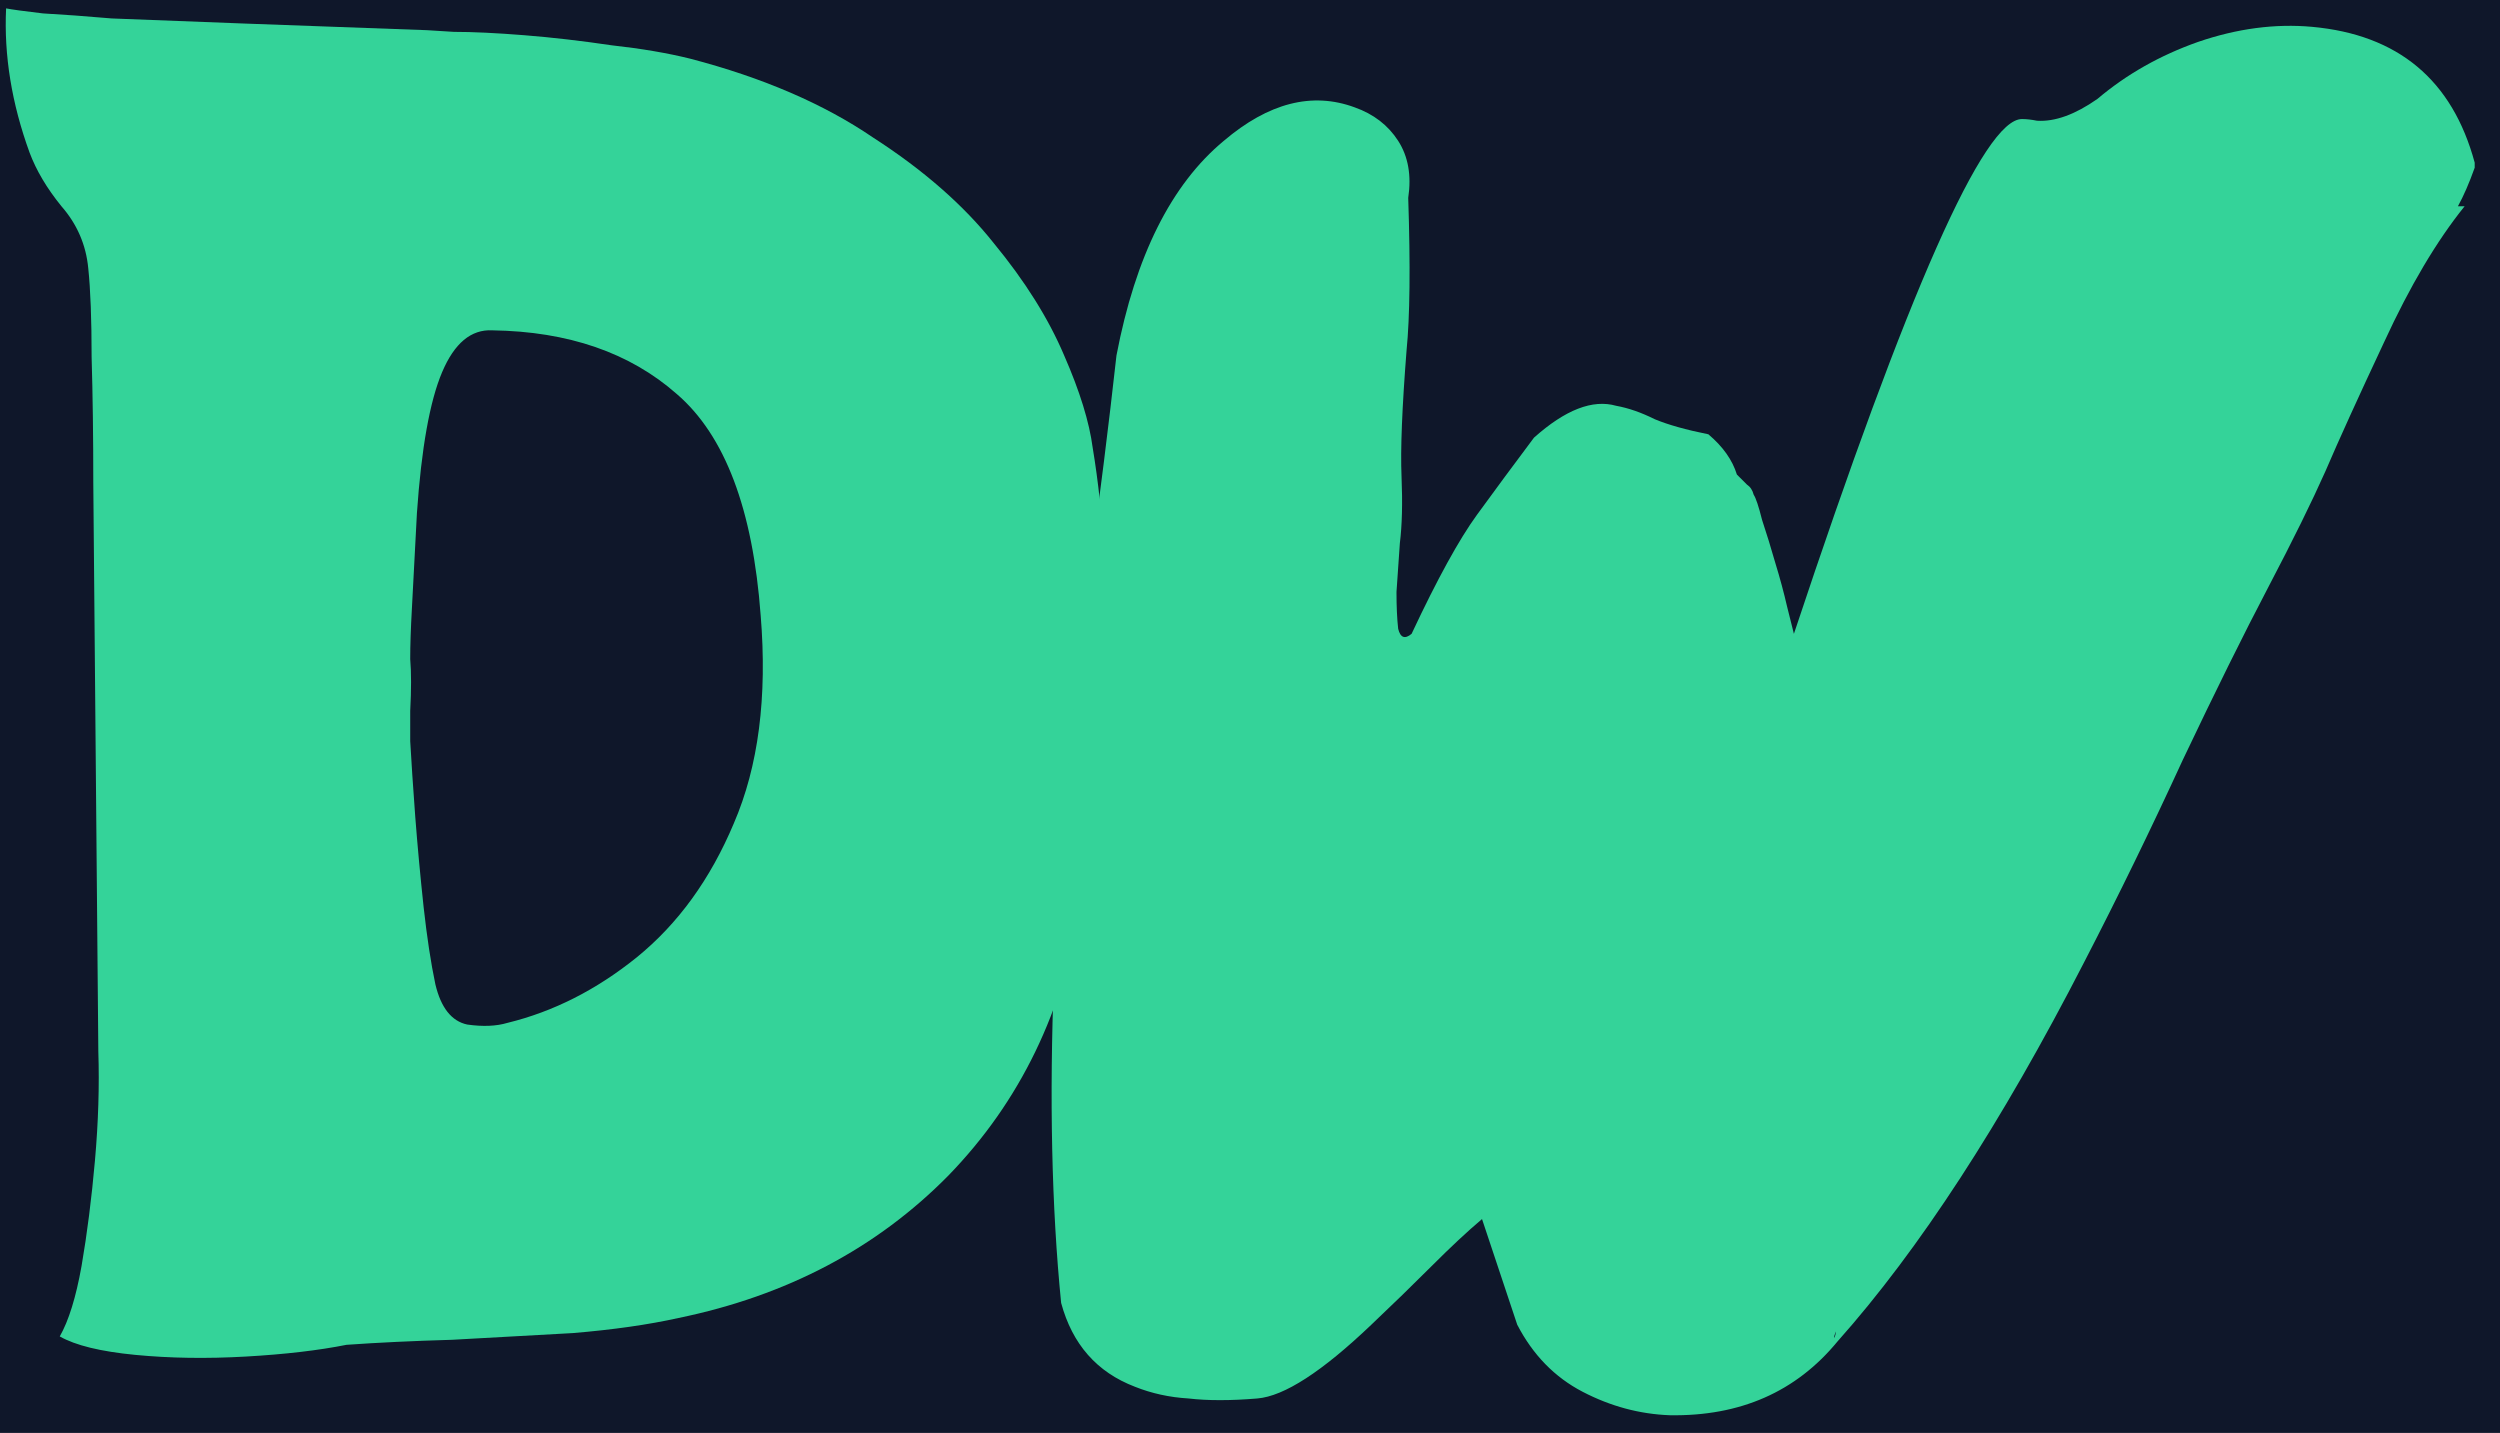
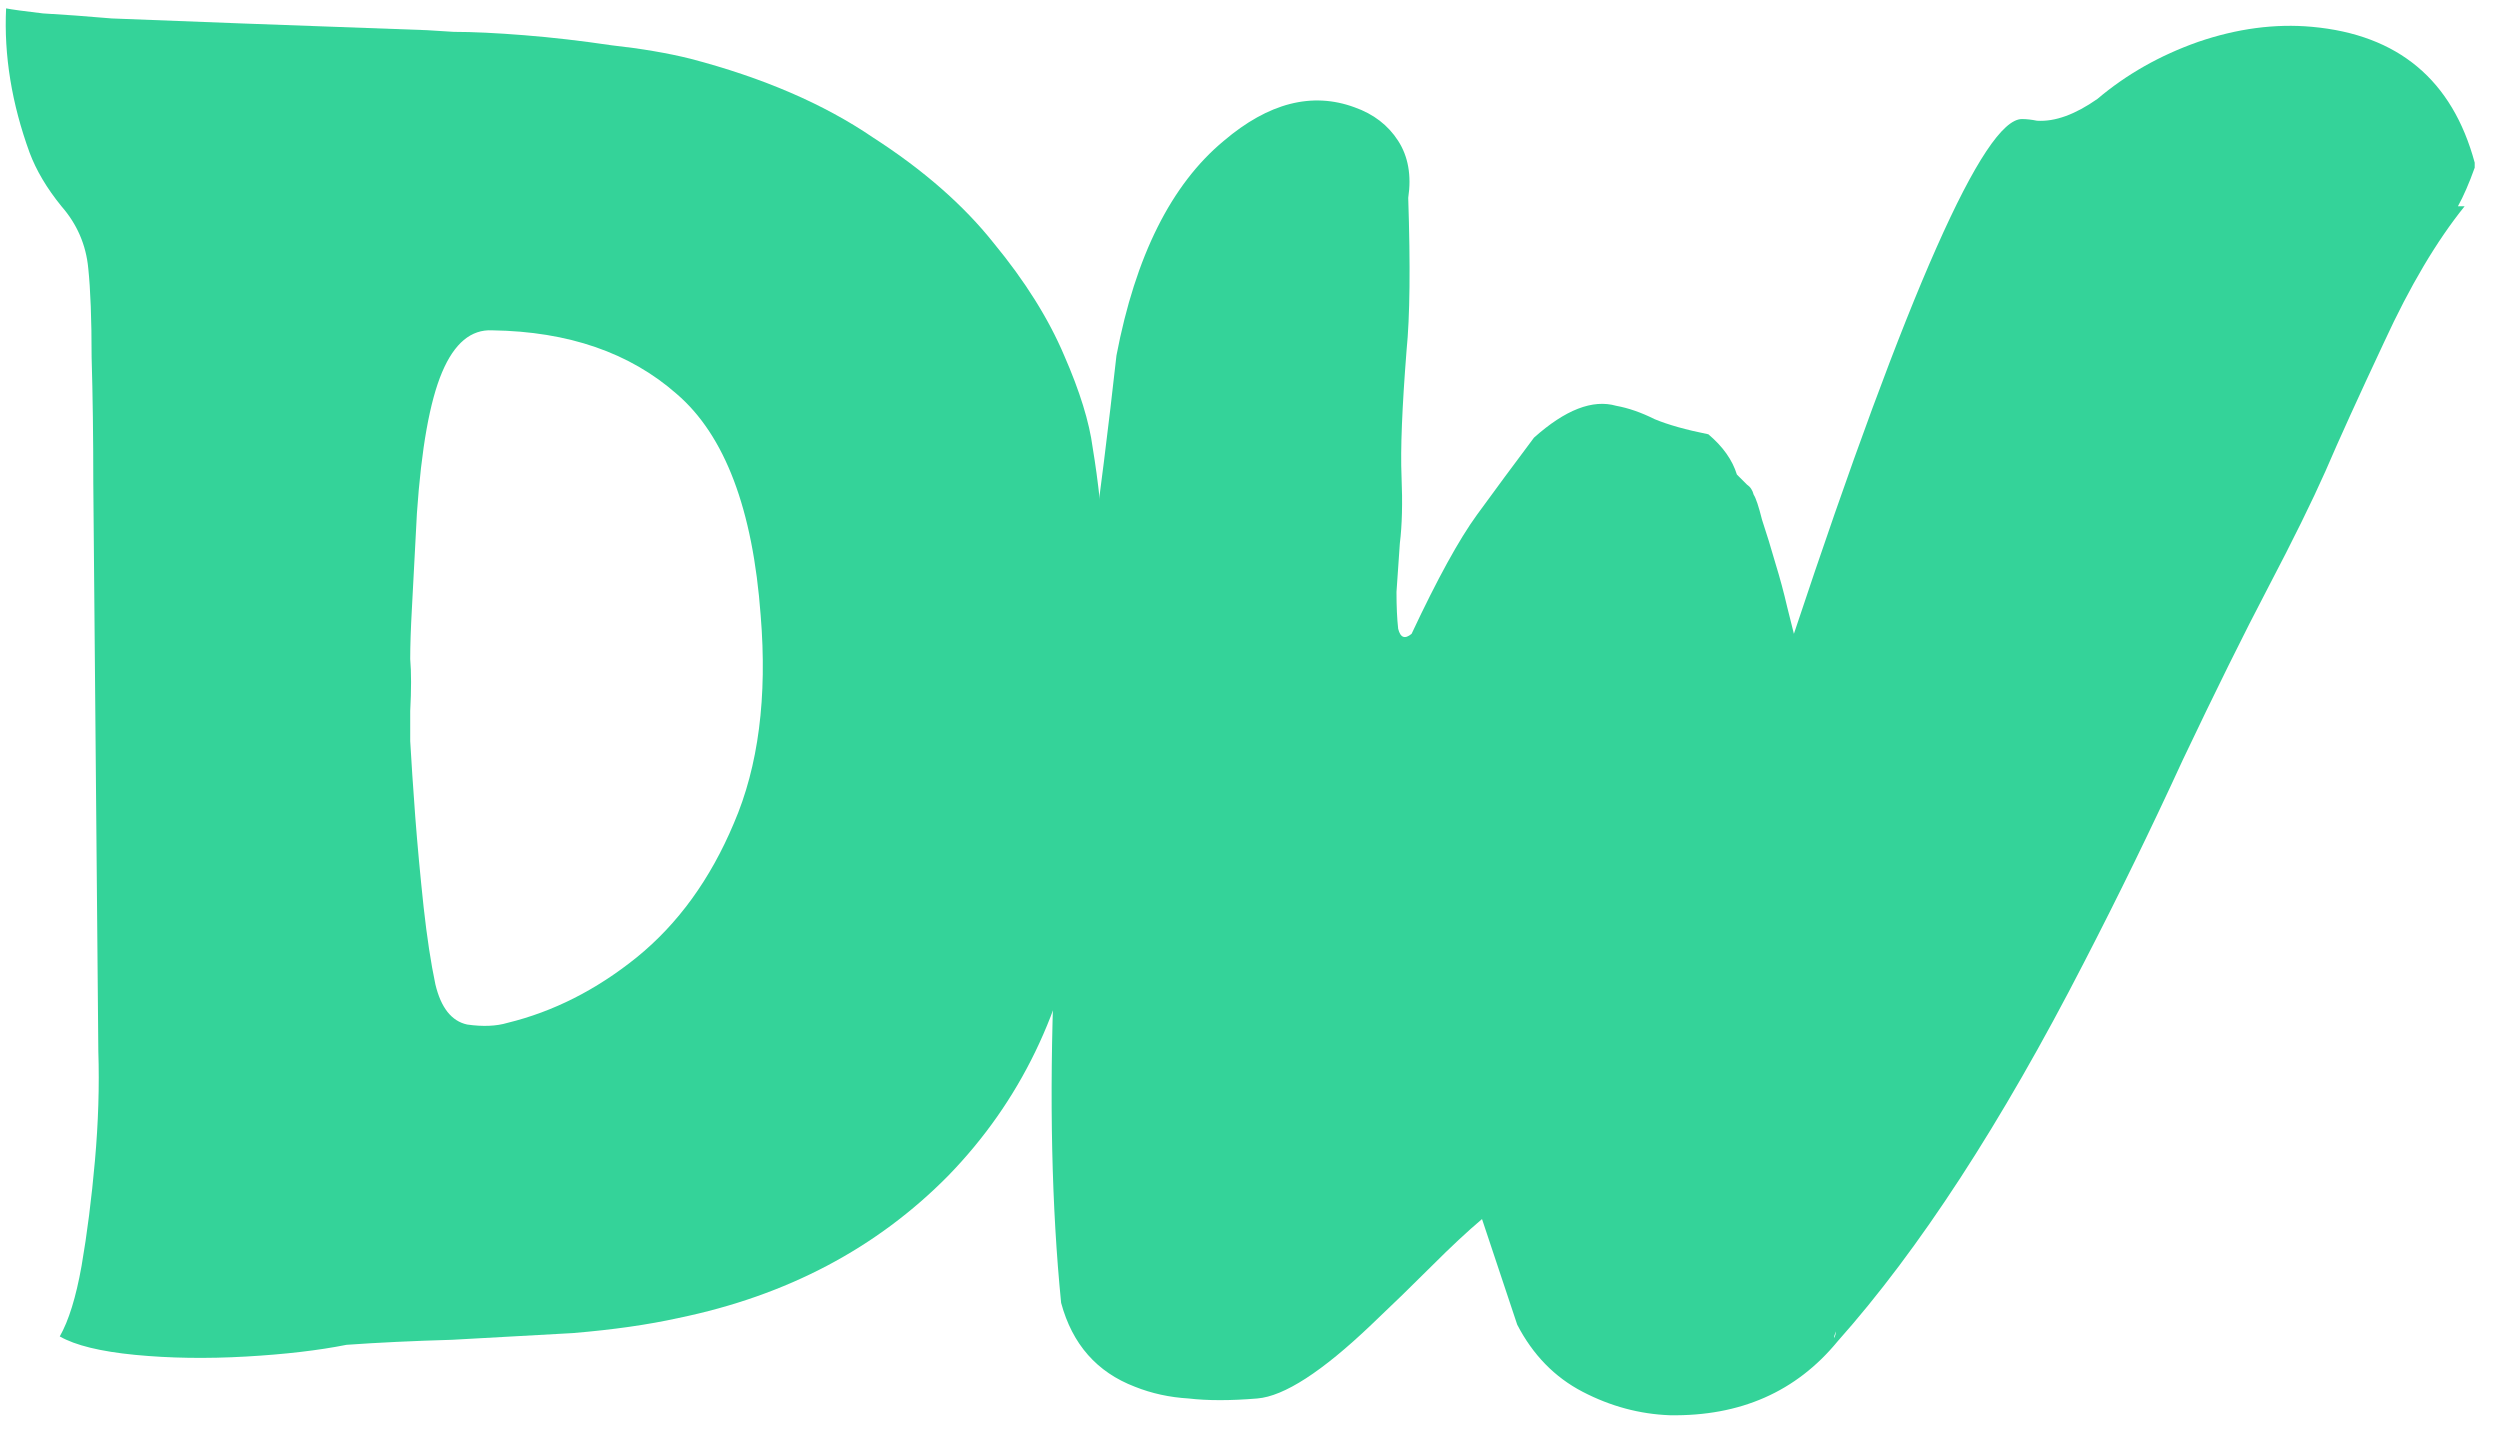
<svg xmlns="http://www.w3.org/2000/svg" width="82" height="47" viewBox="0 0 82 47" fill="none">
-   <rect width="82" height="47" fill="#0F172A" />
  <path d="M35.84 14.685C36.023 15.785 36.152 16.977 36.225 18.26C36.335 19.543 36.335 21.102 36.225 22.935C36.115 24.732 35.858 26.95 35.455 29.59C34.905 33.147 33.457 36.135 31.11 38.555C28.763 40.938 25.812 42.497 22.255 43.23C21.265 43.45 20.11 43.615 18.79 43.725C17.47 43.798 16.15 43.872 14.83 43.945C13.547 43.982 12.392 44.037 11.365 44.11C10.448 44.293 9.348 44.422 8.065 44.495C6.782 44.568 5.572 44.55 4.435 44.44C3.298 44.33 2.473 44.128 1.96 43.835C2.253 43.322 2.492 42.552 2.675 41.525C2.858 40.462 3.005 39.307 3.115 38.06C3.225 36.813 3.262 35.622 3.225 34.485L3.06 15.84C3.06 14.337 3.042 12.962 3.005 11.715C3.005 10.468 2.968 9.497 2.895 8.8C2.822 8.03 2.528 7.352 2.015 6.765C1.538 6.178 1.19 5.592 0.97 5.005C0.383 3.392 0.127 1.815 0.2 0.275C0.383 0.312 0.787 0.367 1.41 0.44C2.07 0.477 2.822 0.532 3.665 0.605C4.582 0.642 6.012 0.697 7.955 0.77C9.935 0.843 11.952 0.917 14.005 0.99C14.005 0.99 14.298 1.008 14.885 1.045C15.508 1.045 16.278 1.082 17.195 1.155C18.112 1.228 19.065 1.338 20.055 1.485C21.045 1.595 21.907 1.742 22.64 1.925C25.023 2.548 27.022 3.41 28.635 4.51C30.285 5.573 31.605 6.728 32.595 7.975C33.622 9.222 34.392 10.45 34.905 11.66C35.418 12.833 35.73 13.842 35.84 14.685ZM16.645 33.55C18.148 33.183 19.56 32.468 20.88 31.405C22.237 30.305 23.3 28.838 24.07 27.005C24.877 25.135 25.17 22.862 24.95 20.185C24.693 16.702 23.777 14.282 22.2 12.925C20.66 11.568 18.643 10.872 16.15 10.835C15.453 10.798 14.903 11.257 14.5 12.21C14.097 13.163 13.822 14.703 13.675 16.83C13.602 18.223 13.547 19.268 13.51 19.965C13.473 20.625 13.455 21.175 13.455 21.615C13.492 22.055 13.492 22.623 13.455 23.32C13.455 23.32 13.455 23.65 13.455 24.31C13.492 24.97 13.547 25.795 13.62 26.785C13.693 27.738 13.785 28.728 13.895 29.755C14.005 30.745 14.133 31.588 14.28 32.285C14.463 33.055 14.812 33.495 15.325 33.605C15.838 33.678 16.278 33.66 16.645 33.55Z" fill="#34D399" />
  <path d="M58.84 20.79C62.58 9.533 65.073 3.905 66.32 3.905C66.467 3.905 66.632 3.923 66.815 3.96C67.402 3.997 68.062 3.758 68.795 3.245C69.748 2.438 70.848 1.815 72.095 1.375C73.378 0.935 74.625 0.77 75.835 0.88C78.658 1.137 80.437 2.622 81.17 5.335V5.5C80.987 6.013 80.803 6.435 80.62 6.765H80.84C79.923 7.902 79.043 9.387 78.2 11.22C77.357 13.017 76.715 14.428 76.275 15.455C75.835 16.445 75.212 17.71 74.405 19.25C73.598 20.79 72.663 22.678 71.6 24.915C70.573 27.152 69.492 29.37 68.355 31.57C65.642 36.85 62.947 40.993 60.27 44C58.913 45.65 57.08 46.457 54.77 46.42C53.78 46.383 52.827 46.127 51.91 45.65C50.993 45.173 50.278 44.44 49.765 43.45L48.61 39.985C48.133 40.388 47.583 40.902 46.96 41.525C46.337 42.148 45.677 42.79 44.98 43.45C43.367 44.99 42.12 45.797 41.24 45.87C40.36 45.943 39.608 45.943 38.985 45.87C38.362 45.833 37.775 45.705 37.225 45.485C35.978 45.008 35.172 44.092 34.805 42.735C34.182 36.465 34.493 28.453 35.74 18.7C36.07 16.317 36.363 13.97 36.62 11.66C37.243 8.397 38.417 6.05 40.14 4.62C41.607 3.373 43.037 3.007 44.43 3.52C45.053 3.74 45.53 4.107 45.86 4.62C46.19 5.133 46.3 5.757 46.19 6.49C46.263 8.727 46.245 10.395 46.135 11.495C45.988 13.365 45.933 14.74 45.97 15.62C46.007 16.5 45.988 17.233 45.915 17.82C45.878 18.37 45.842 18.902 45.805 19.415C45.805 19.892 45.823 20.295 45.86 20.625C45.933 20.918 46.08 20.973 46.3 20.79C47.143 18.993 47.858 17.692 48.445 16.885C49.032 16.078 49.655 15.235 50.315 14.355C51.342 13.438 52.24 13.09 53.01 13.31C53.413 13.383 53.835 13.53 54.275 13.75C54.715 13.933 55.302 14.098 56.035 14.245C56.512 14.648 56.823 15.088 56.97 15.565C57.08 15.675 57.19 15.785 57.3 15.895C57.41 15.968 57.483 16.078 57.52 16.225C57.593 16.335 57.685 16.61 57.795 17.05C57.942 17.49 58.088 17.967 58.235 18.48C58.382 18.957 58.51 19.433 58.62 19.91C58.73 20.35 58.803 20.643 58.84 20.79ZM60.16 43.835C60.16 43.908 60.16 43.927 60.16 43.89C60.197 43.817 60.215 43.743 60.215 43.67L60.16 43.835Z" fill="#34D399" />
</svg>
